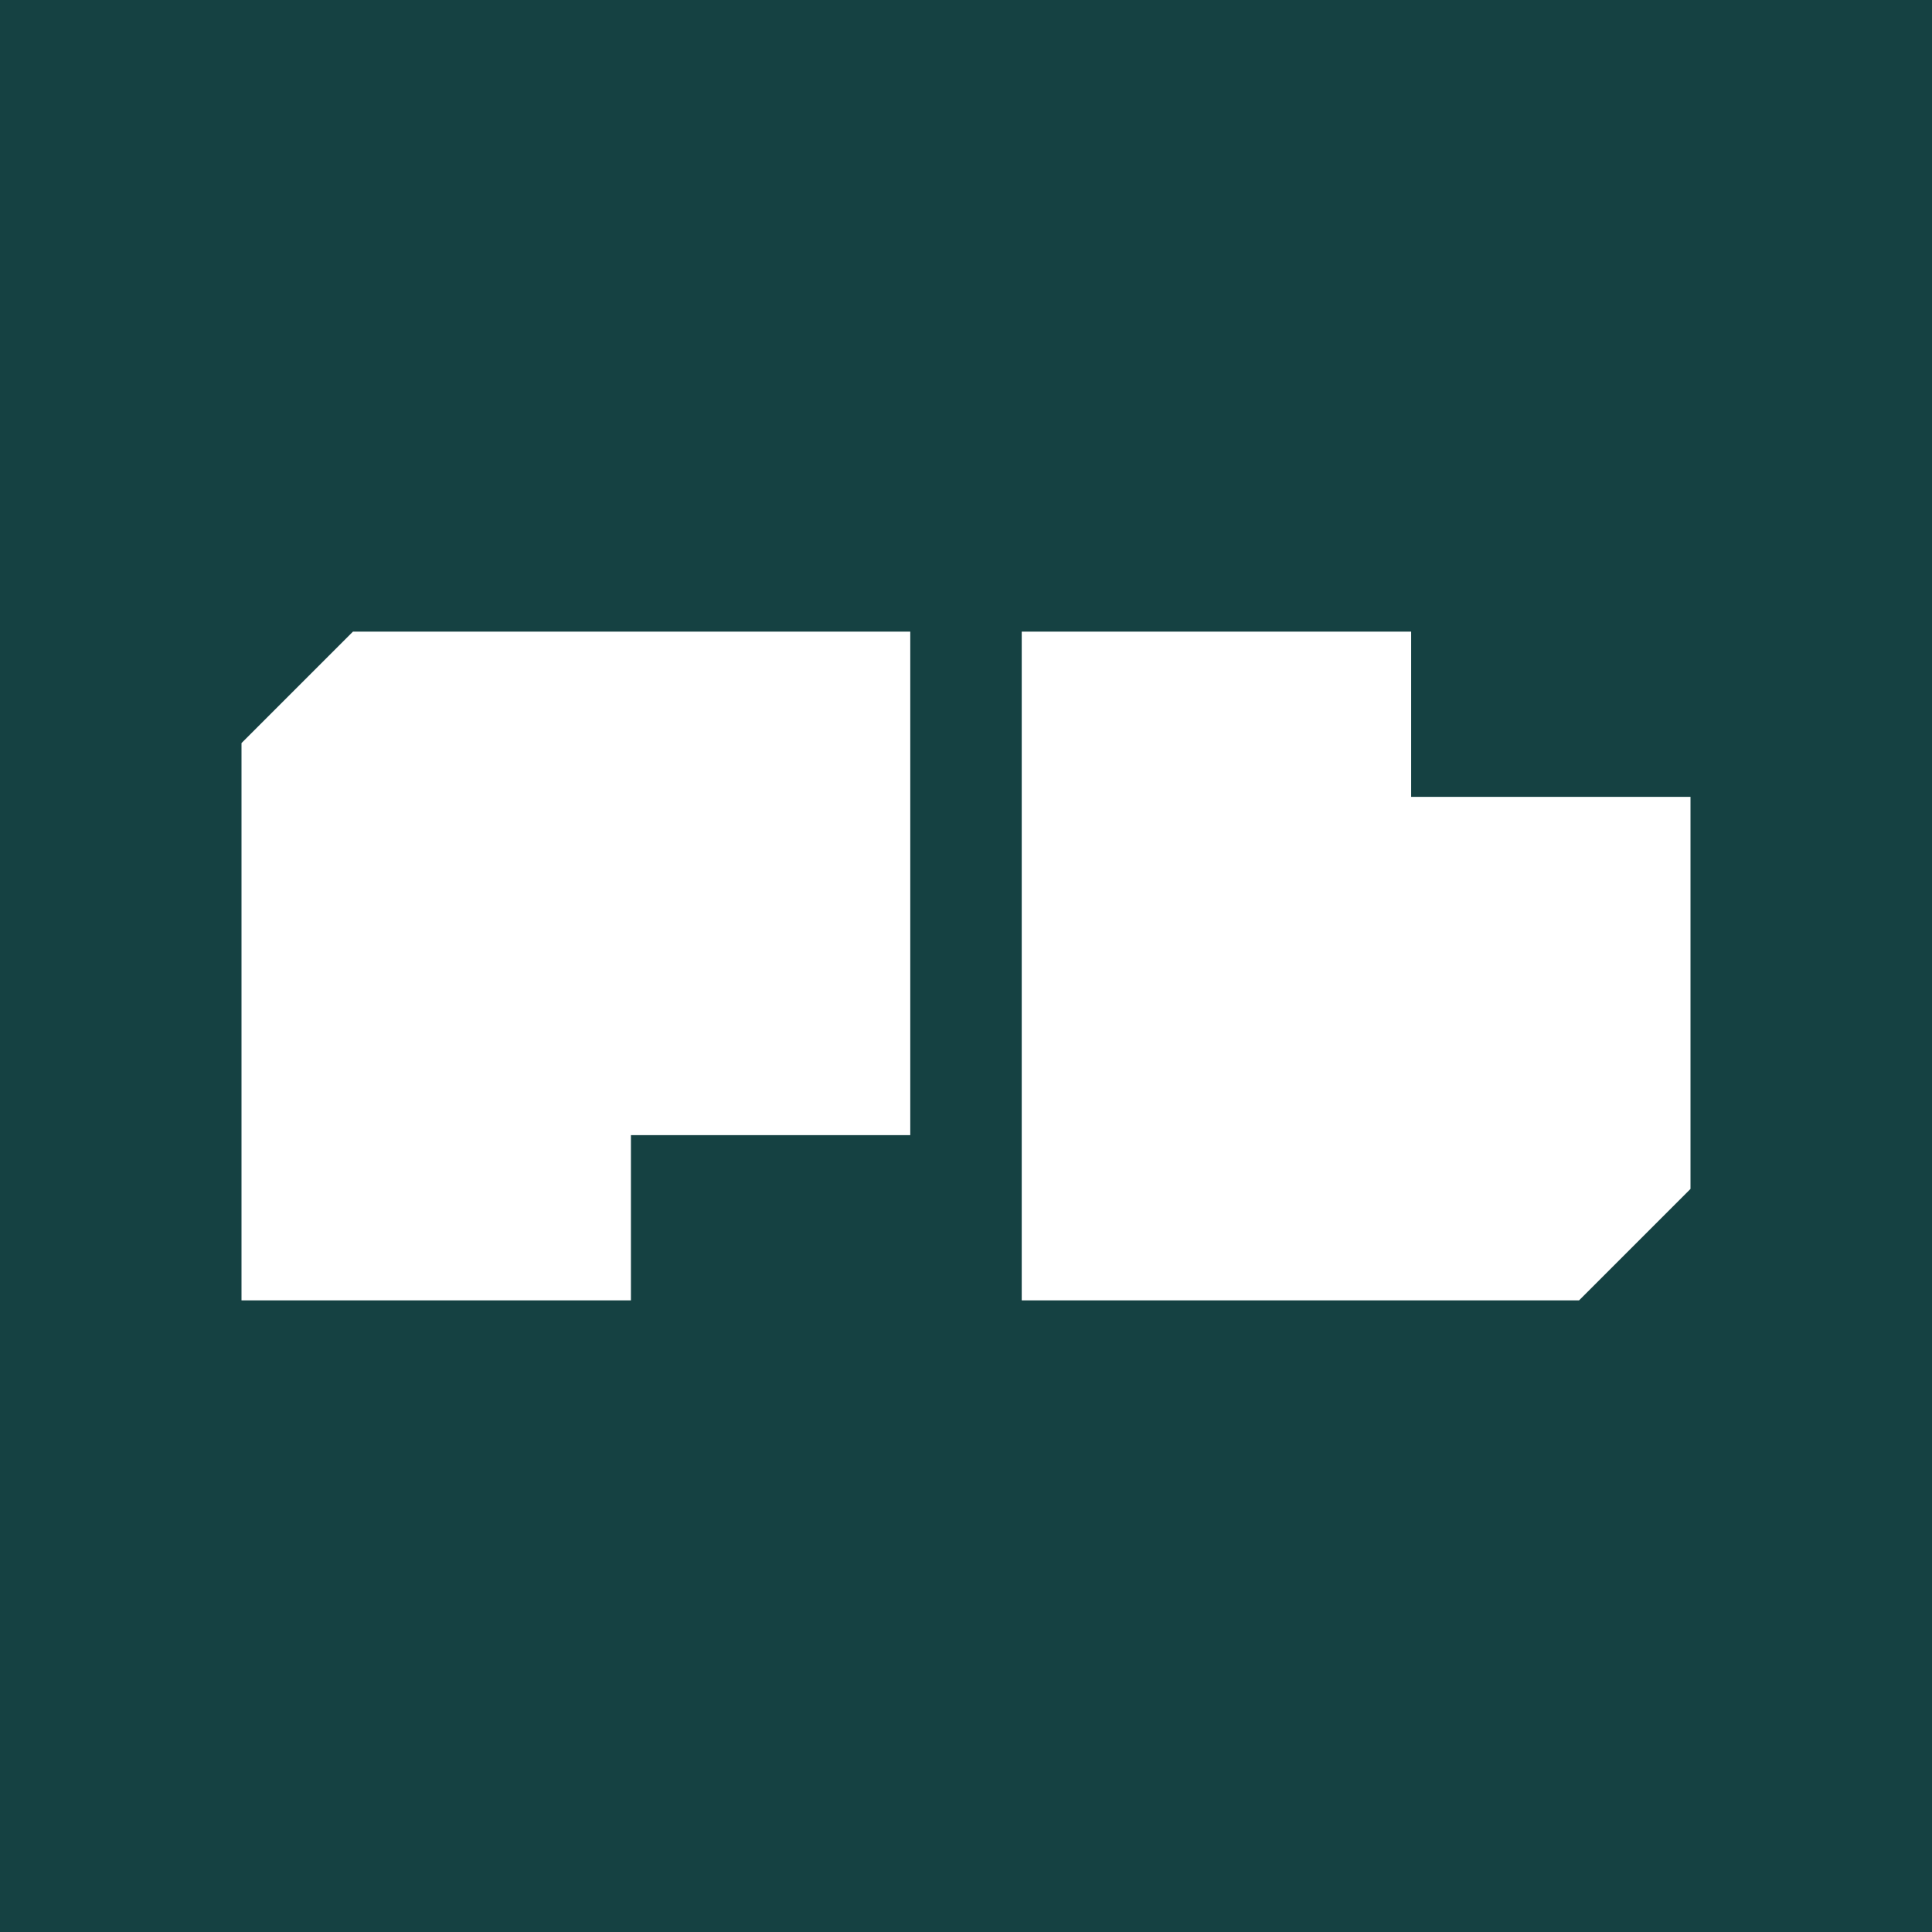
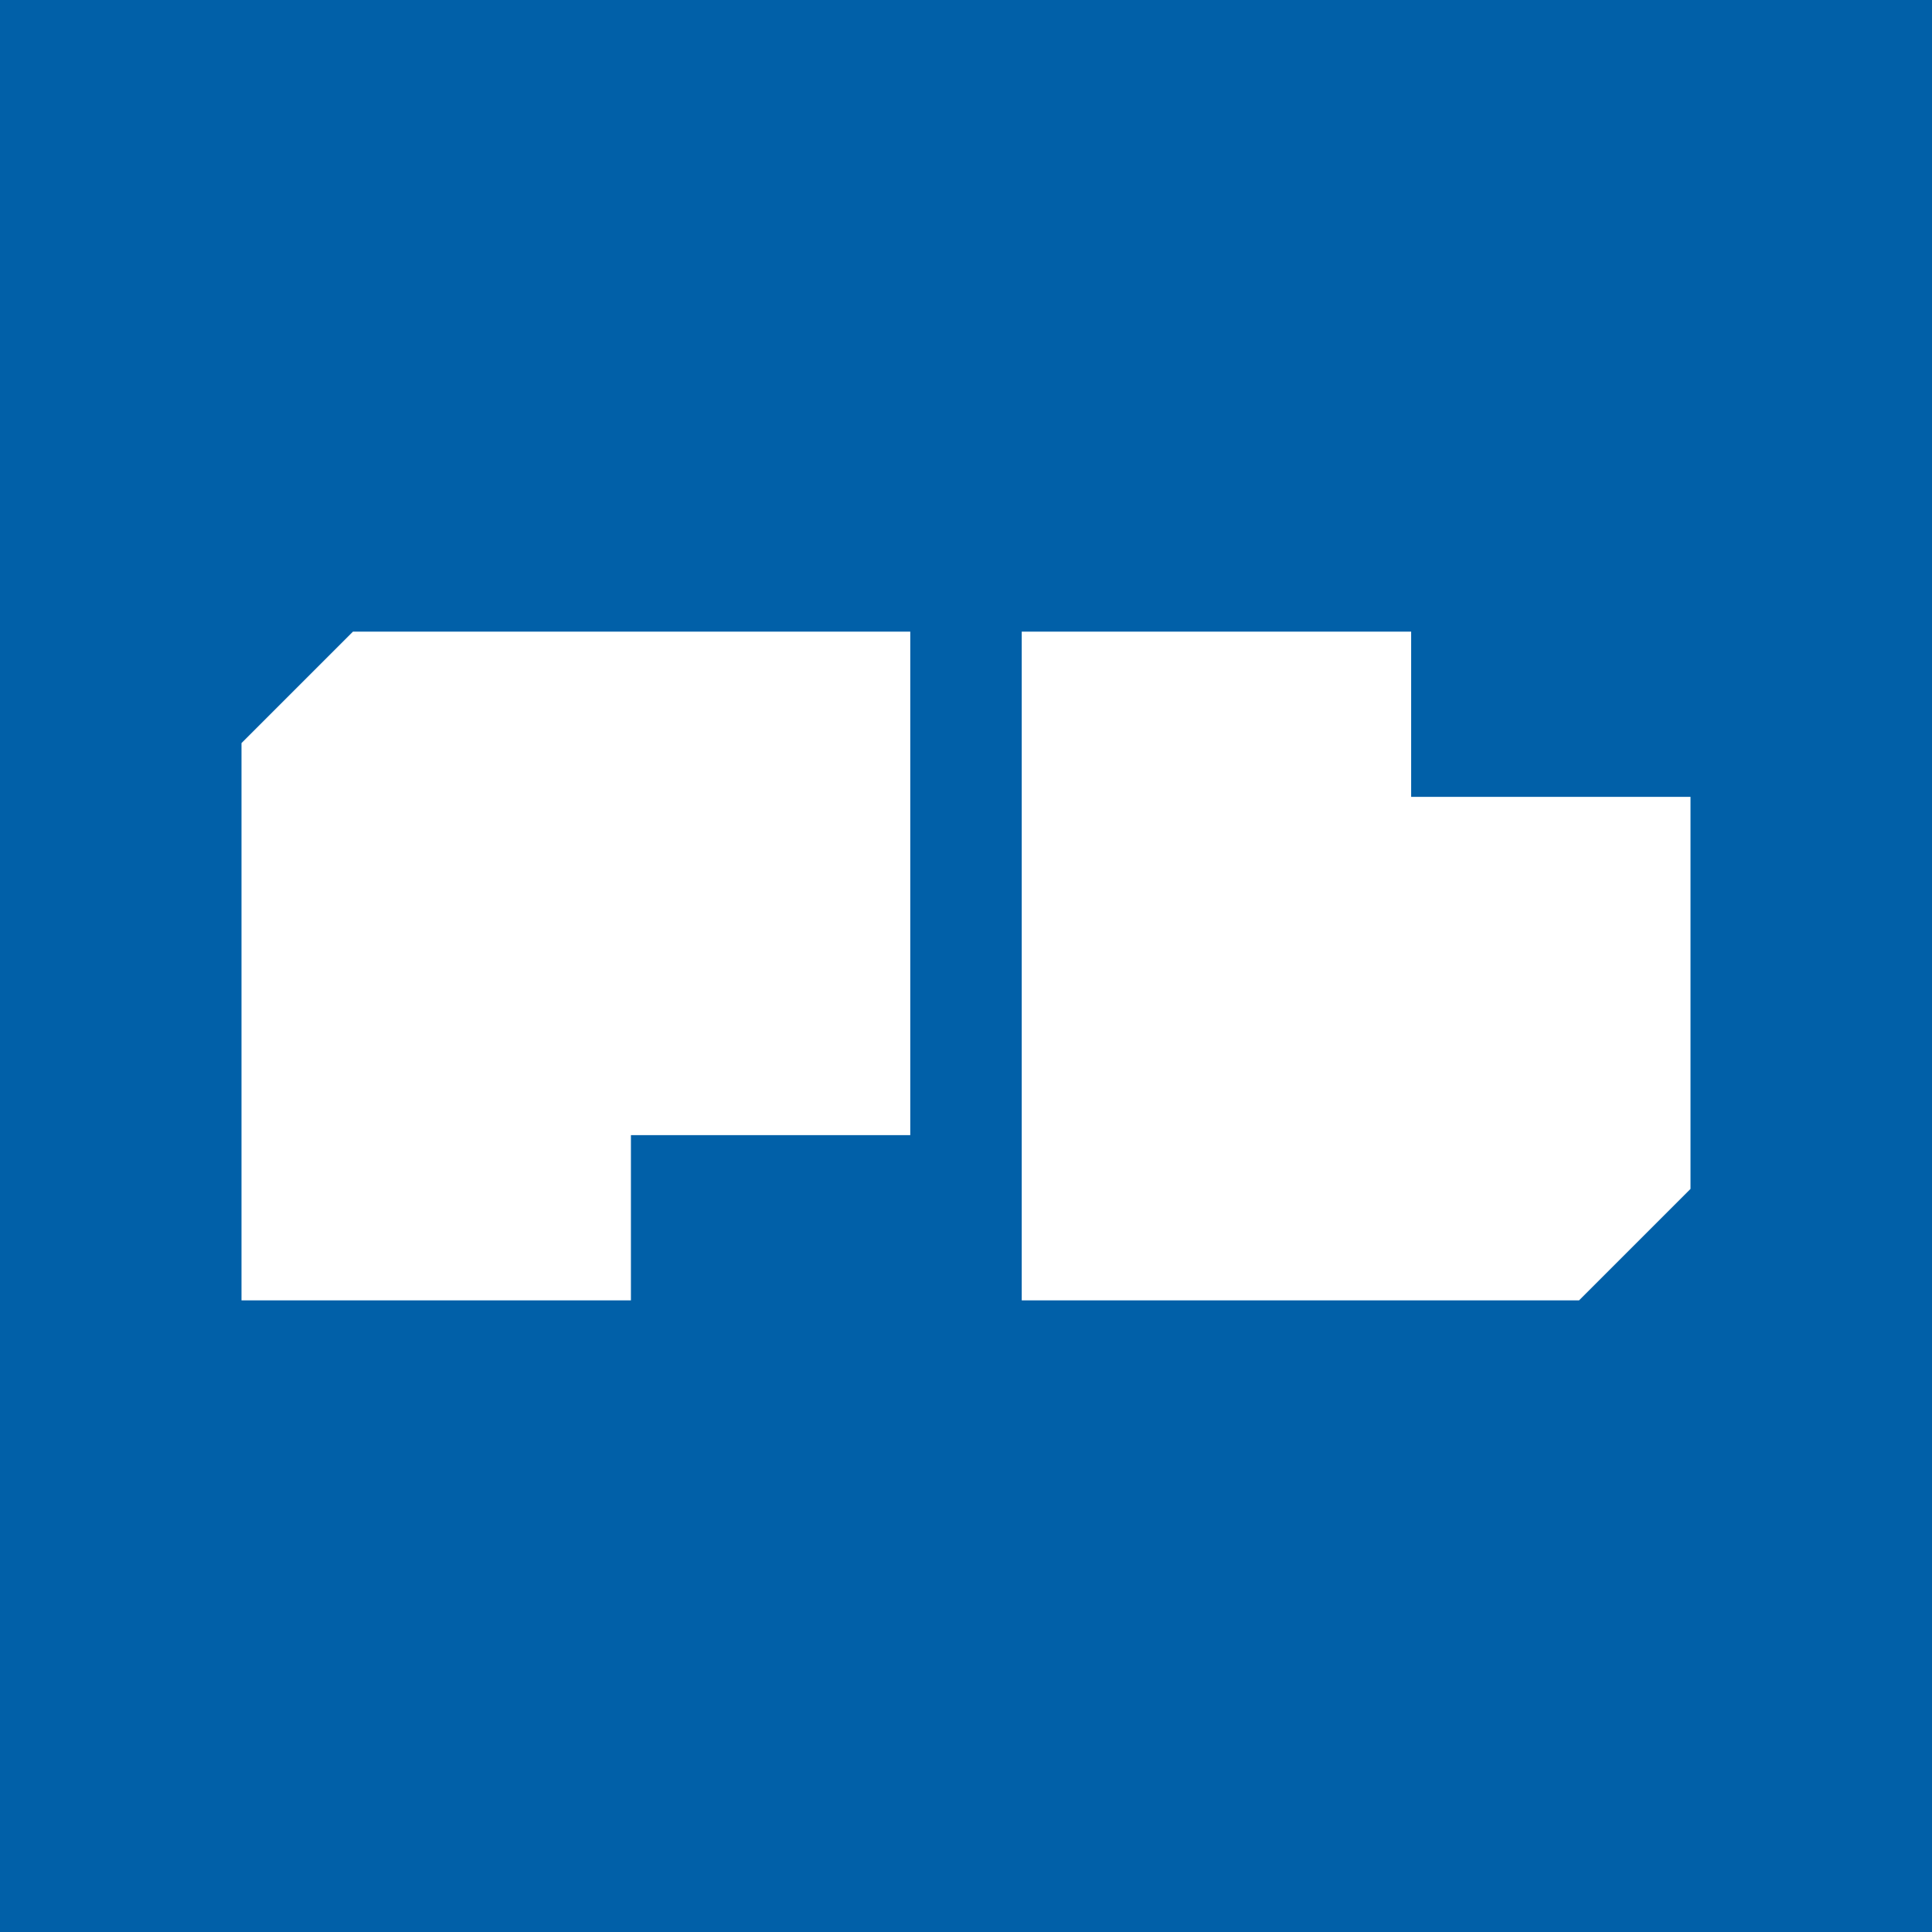
<svg xmlns="http://www.w3.org/2000/svg" width="500" height="500" viewBox="0 0 500 500" fill="none">
-   <rect width="500" height="500" fill="#154142" />
+   <rect width="500" height="500" fill="#0160A8" />
  <path d="M264.423 163.463H365.206V206.223H437.5V307.691L408.653 336.537H264.423V163.463Z" fill="white" />
  <path d="M62.5 336.537H163.282V293.777H235.577V163.463H91.347L62.5 192.309V336.537Z" fill="white" />
</svg>
